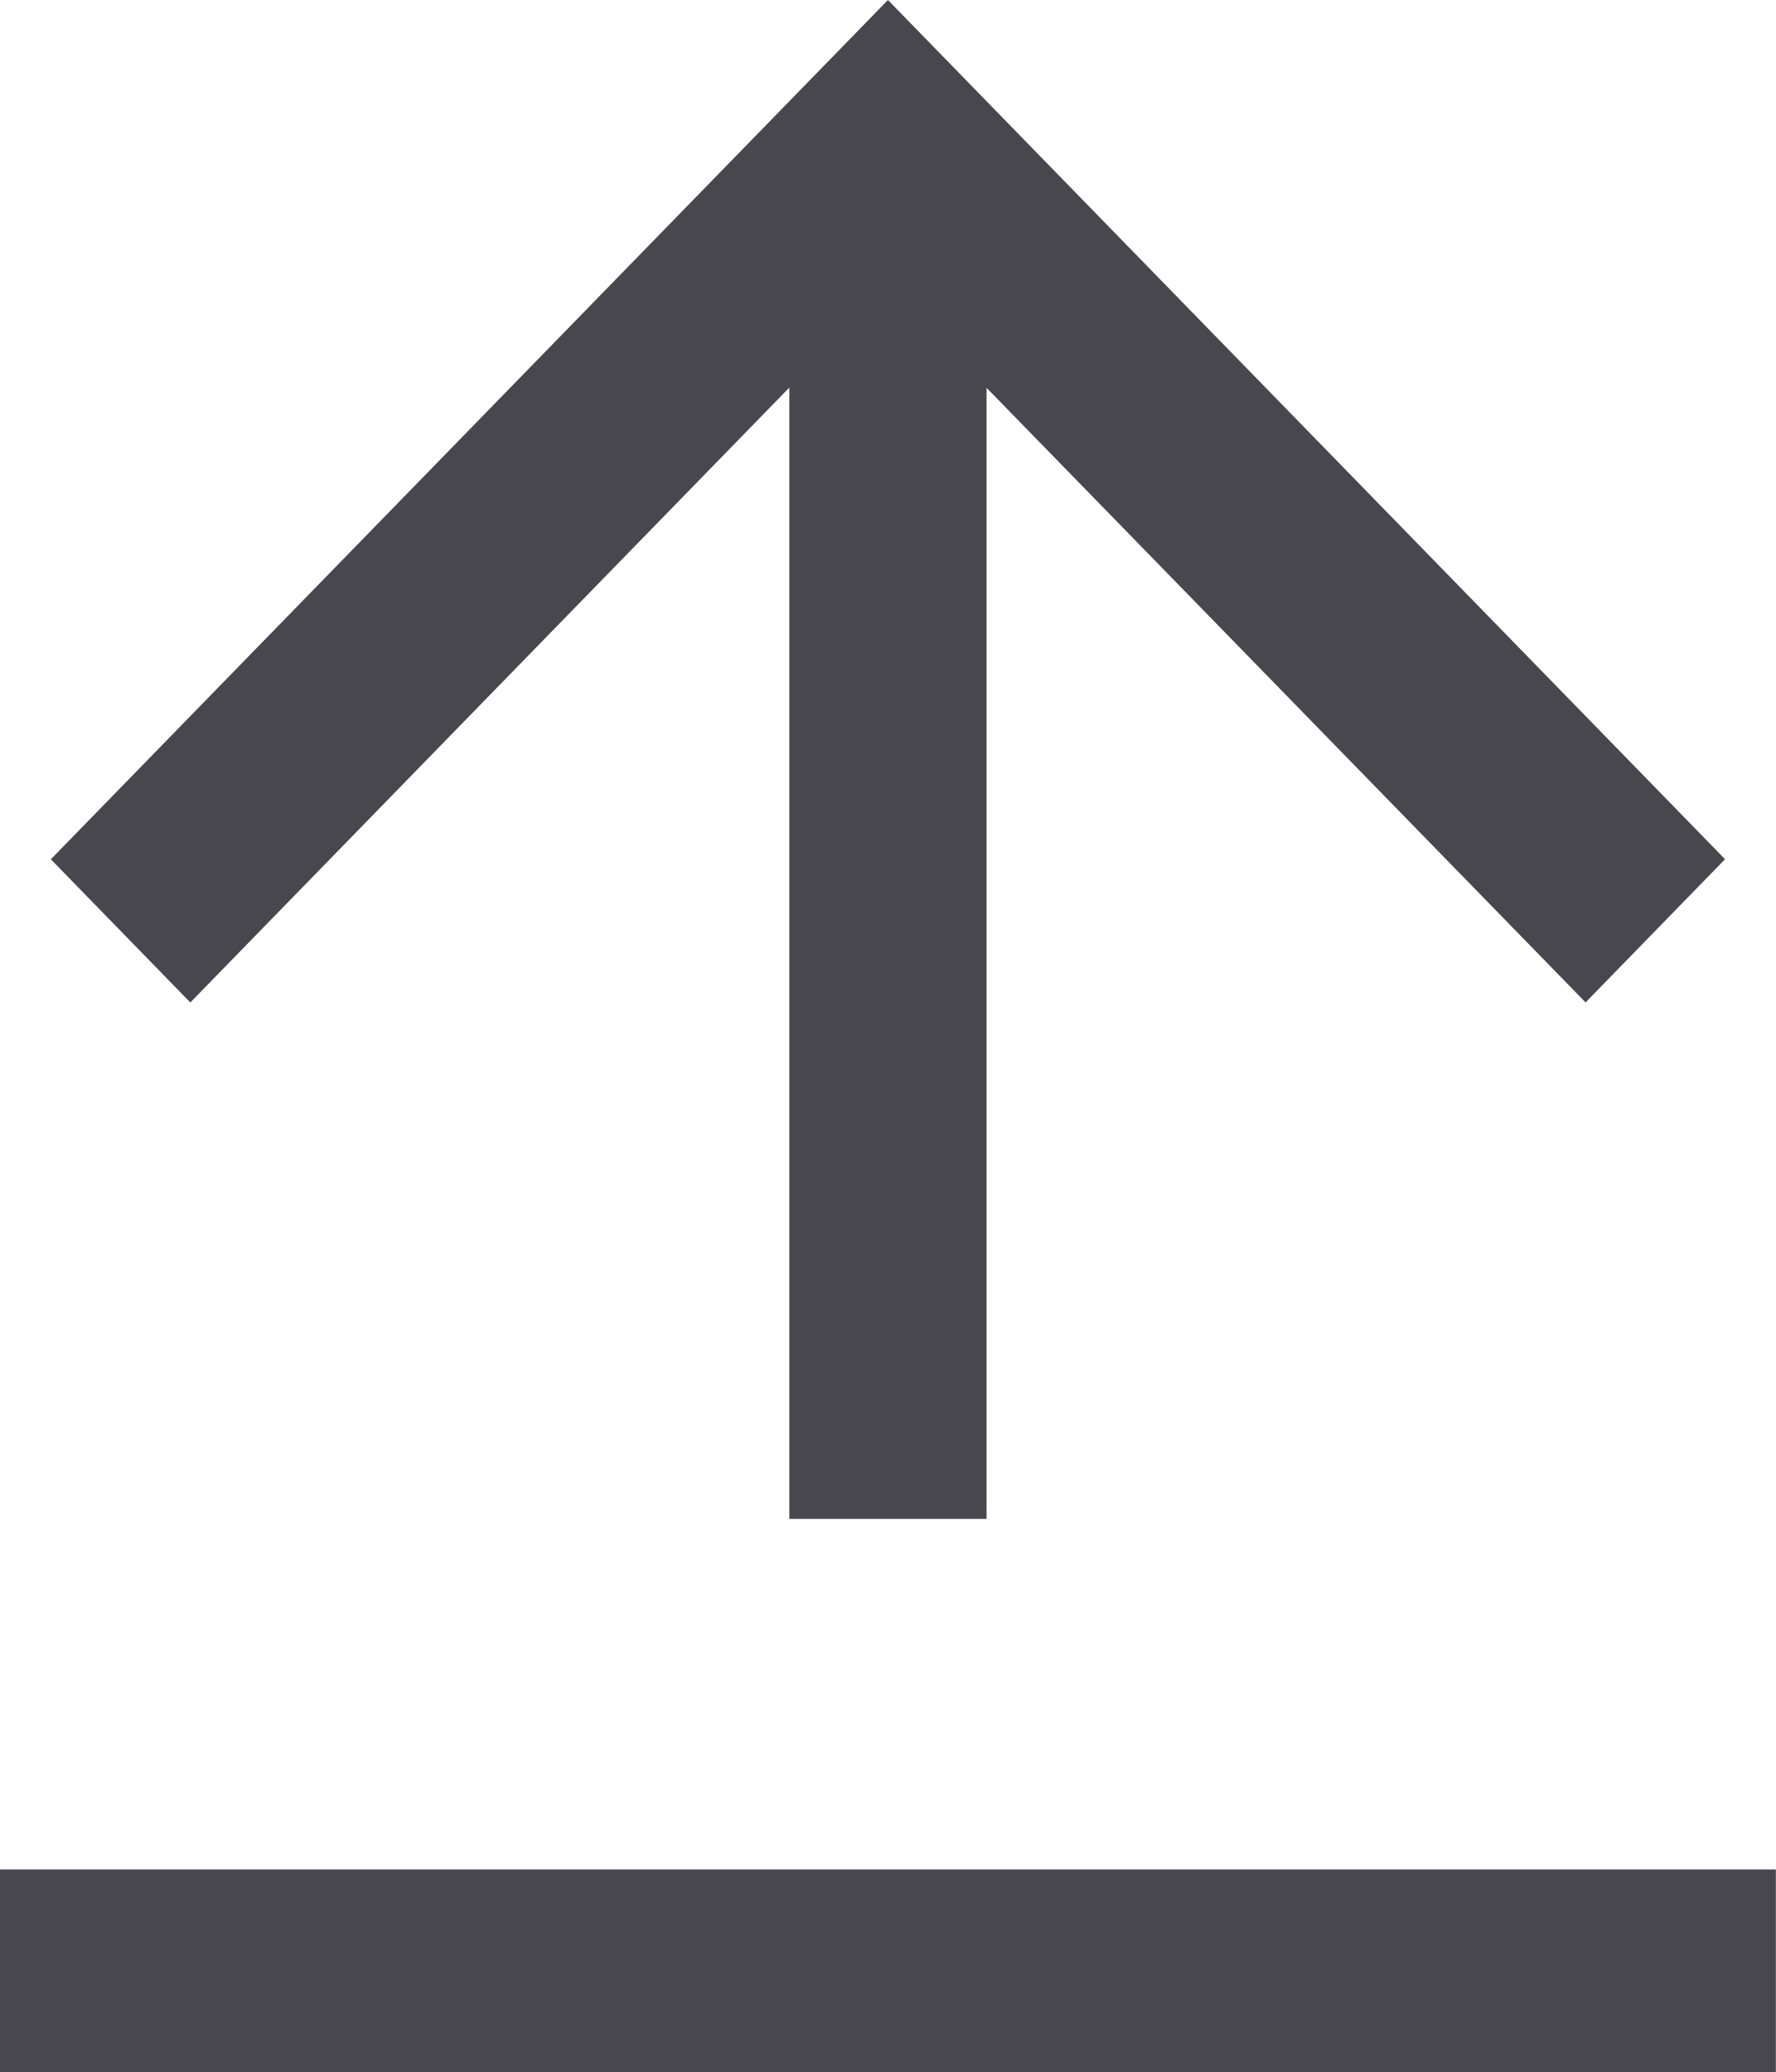
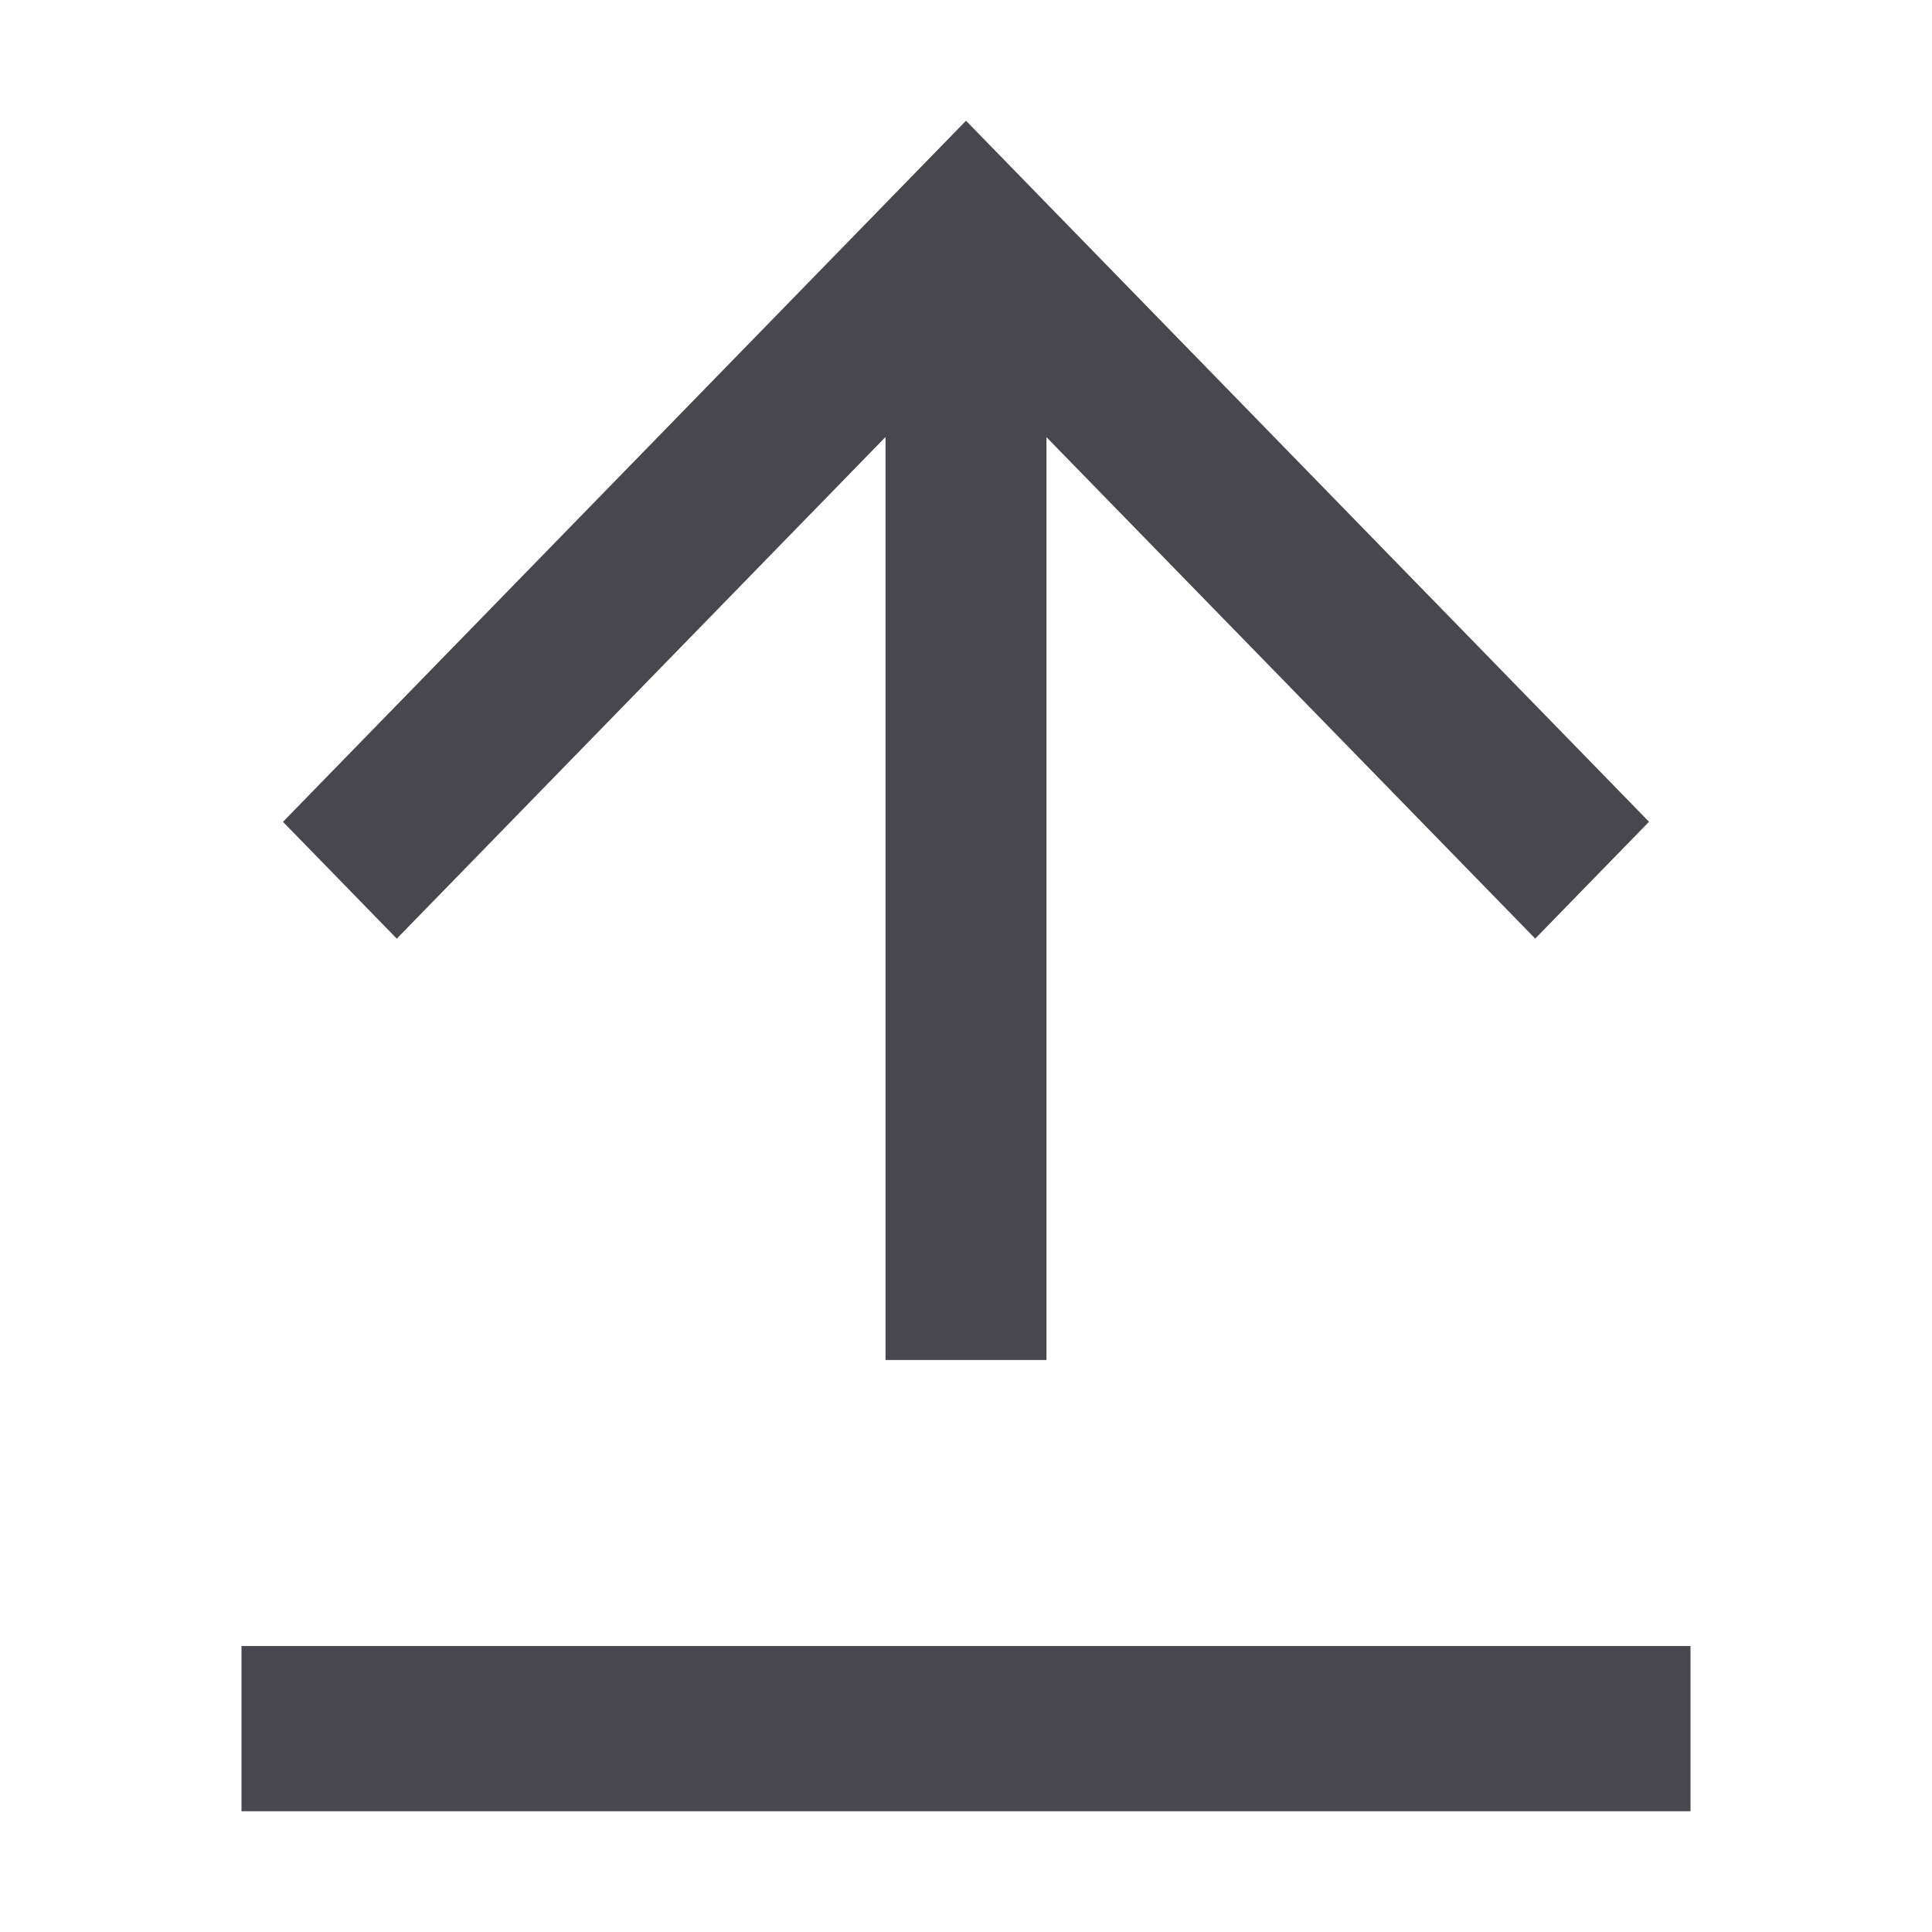
- <svg xmlns="http://www.w3.org/2000/svg" width="24" height="28" viewBox="0 0 24 28" fill="none">
-   <path d="M0 25.263H24V28H0V25.263ZM13.333 5.238V20.526H10.667V5.238L2.572 13.547L0.687 11.612L12 0L23.313 11.611L21.428 13.546L13.333 5.241V5.238Z" fill="#47474D" />
+ <svg xmlns="http://www.w3.org/2000/svg" width="32" height="32" viewBox="0 0 32 32" fill="none">
+   <path d="M4 27.263H28V30H4V27.263ZM17.333 7.238V22.526H14.667V7.238L6.572 15.547L4.687 13.612L16 2L27.313 13.611L25.428 15.546L17.333 7.241V7.238Z" fill="#47474D" />
</svg>
